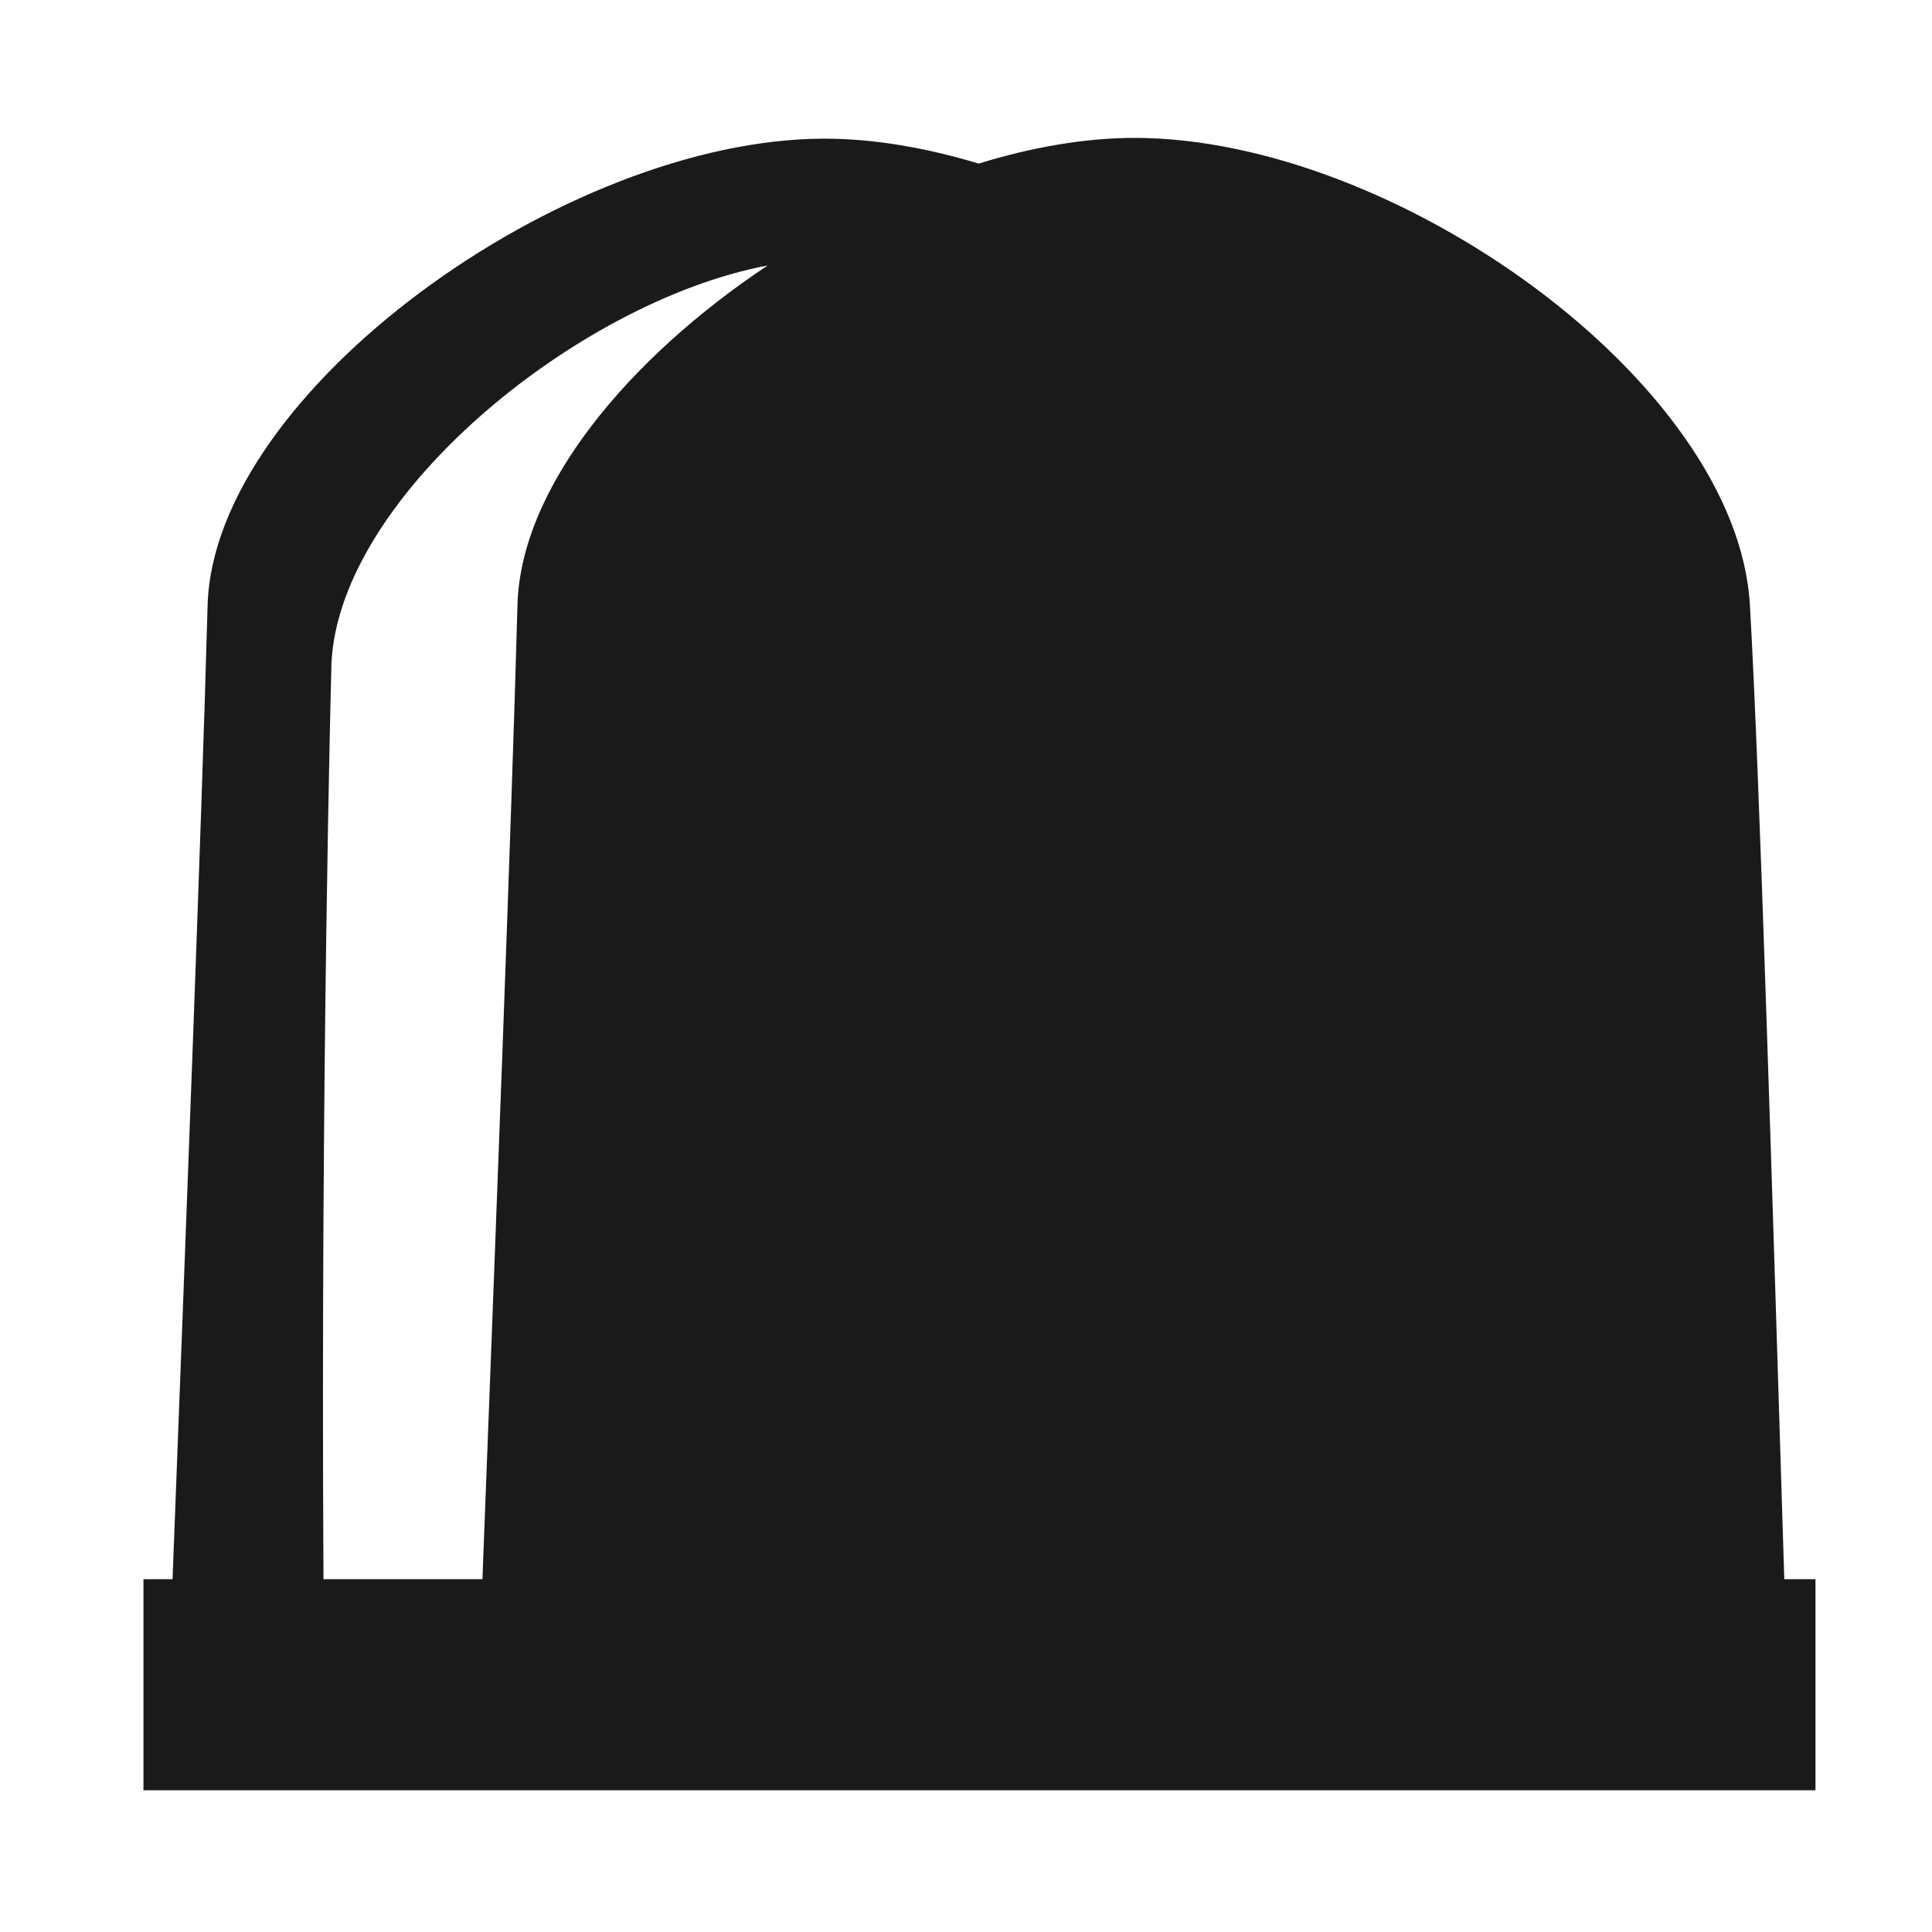
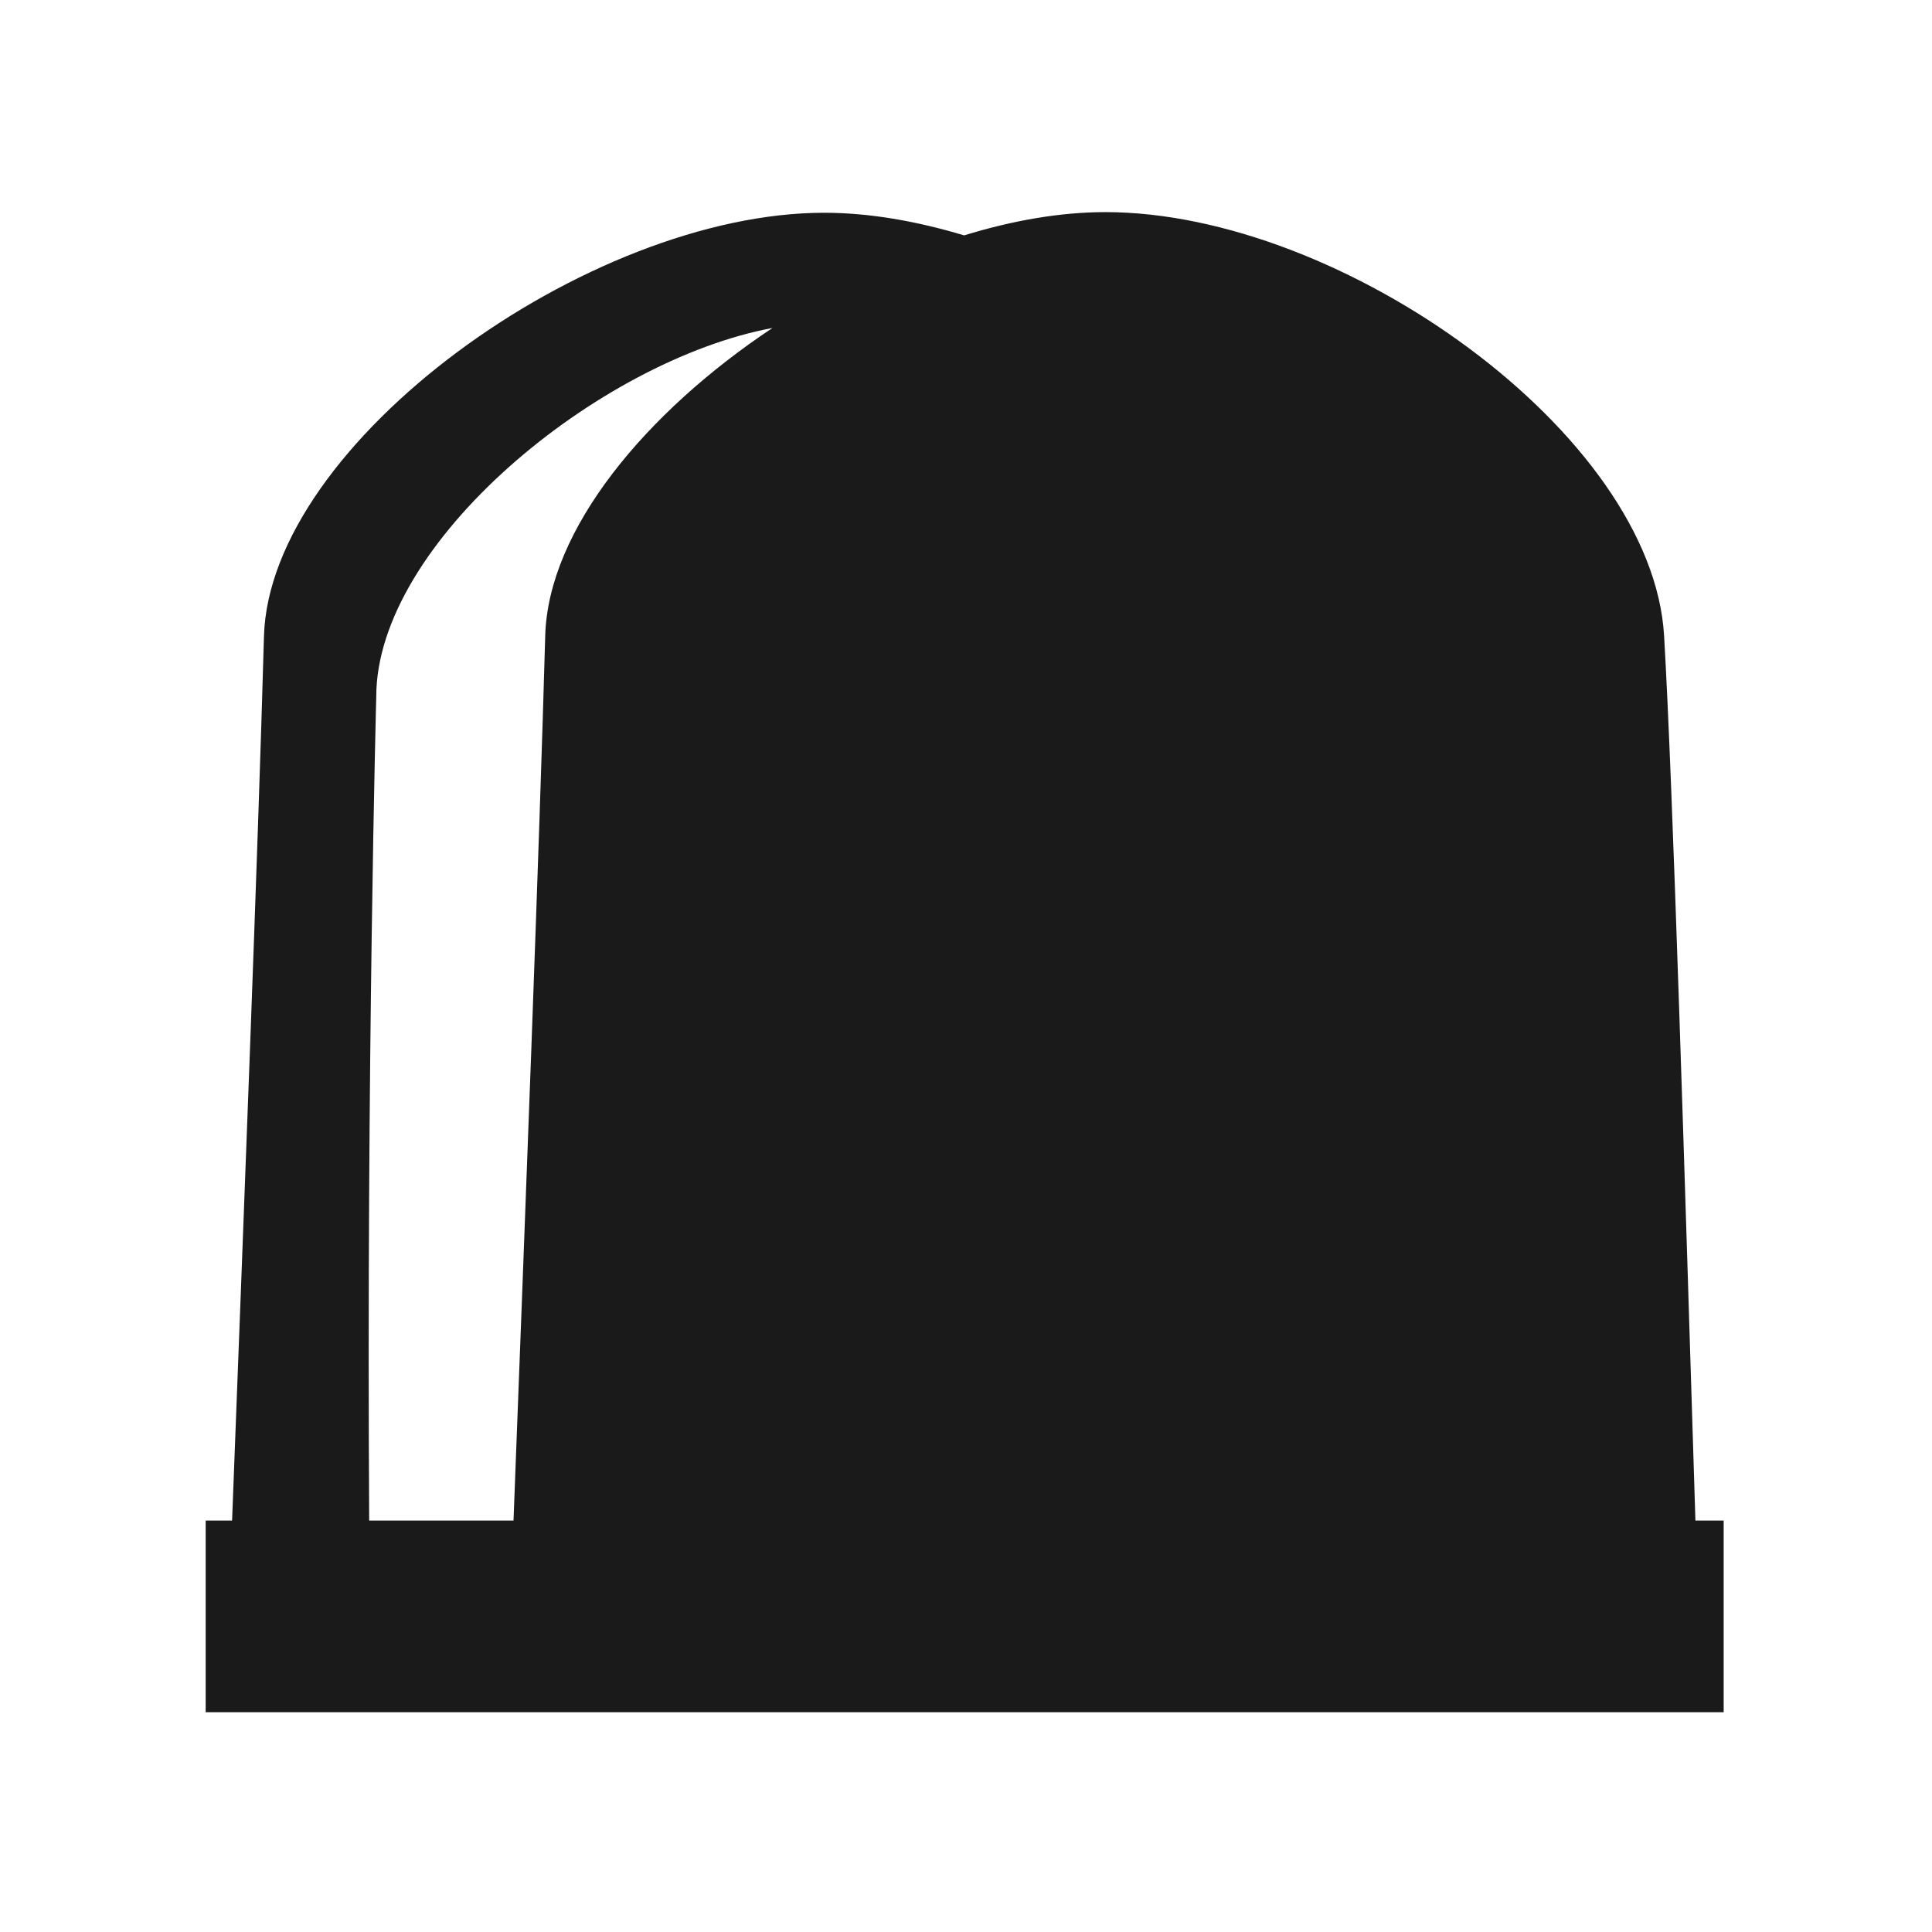
- <svg xmlns="http://www.w3.org/2000/svg" fill="#000000" viewBox="0 0 48 48" version="1.1" id="svg4">
+ <svg xmlns="http://www.w3.org/2000/svg" viewBox="0 0 24 24" version="1.1" id="svg4" width="24" height="24" style="fill:#000000">
  <defs id="defs8" />
-   <path style="fill:#1a1a1a;fill-opacity:1;stroke:none;stroke-width:1.957" d="M 28.188 3.426 C 26.954 3.426 25.638 3.657 24.316 4.064 C 23.014 3.673 21.714 3.445 20.488 3.445 C 14.021 3.445 5.304 9.739 5.158 15.041 C 4.999 20.803 4.593 31.225 4.287 39.234 L 3.564 39.234 L 3.564 44.479 L 45.105 44.479 L 45.105 39.234 L 44.33 39.234 C 44.04 29.903 43.717 19.149 43.475 15.021 C 43.15 9.494 34.655 3.426 28.188 3.426 z M 19.072 6.596 C 15.611 8.899 12.938 12.108 12.857 15.021 C 12.699 20.789 12.292 31.223 11.986 39.234 L 8.037 39.234 C 7.963 26.682 8.23 16.688 8.23 16.688 C 8.23 12.476 14.312 7.488 19.072 6.596 z " id="path866" />
+   <path style="fill:#1a1a1a;fill-opacity:1;stroke:none;stroke-width:0.888" d="M 13.732 2.635 C 13.173 2.635 12.577 2.739 11.977 2.924 C 11.385 2.746 10.795 2.643 10.238 2.643 C 7.302 2.643 3.346 5.499 3.279 7.906 C 3.207 10.522 3.022 15.253 2.883 18.889 L 2.555 18.889 L 2.555 21.27 L 21.412 21.27 L 21.412 18.889 L 21.061 18.889 C 20.929 14.653 20.782 9.772 20.672 7.898 C 20.525 5.389 16.668 2.635 13.732 2.635 z M 9.596 4.074 C 8.024 5.12 6.81 6.576 6.773 7.898 C 6.701 10.516 6.518 15.252 6.379 18.889 L 4.586 18.889 C 4.552 13.191 4.674 8.654 4.674 8.654 C 4.674 6.743 7.435 4.479 9.596 4.074 z " id="path866" />
</svg>
